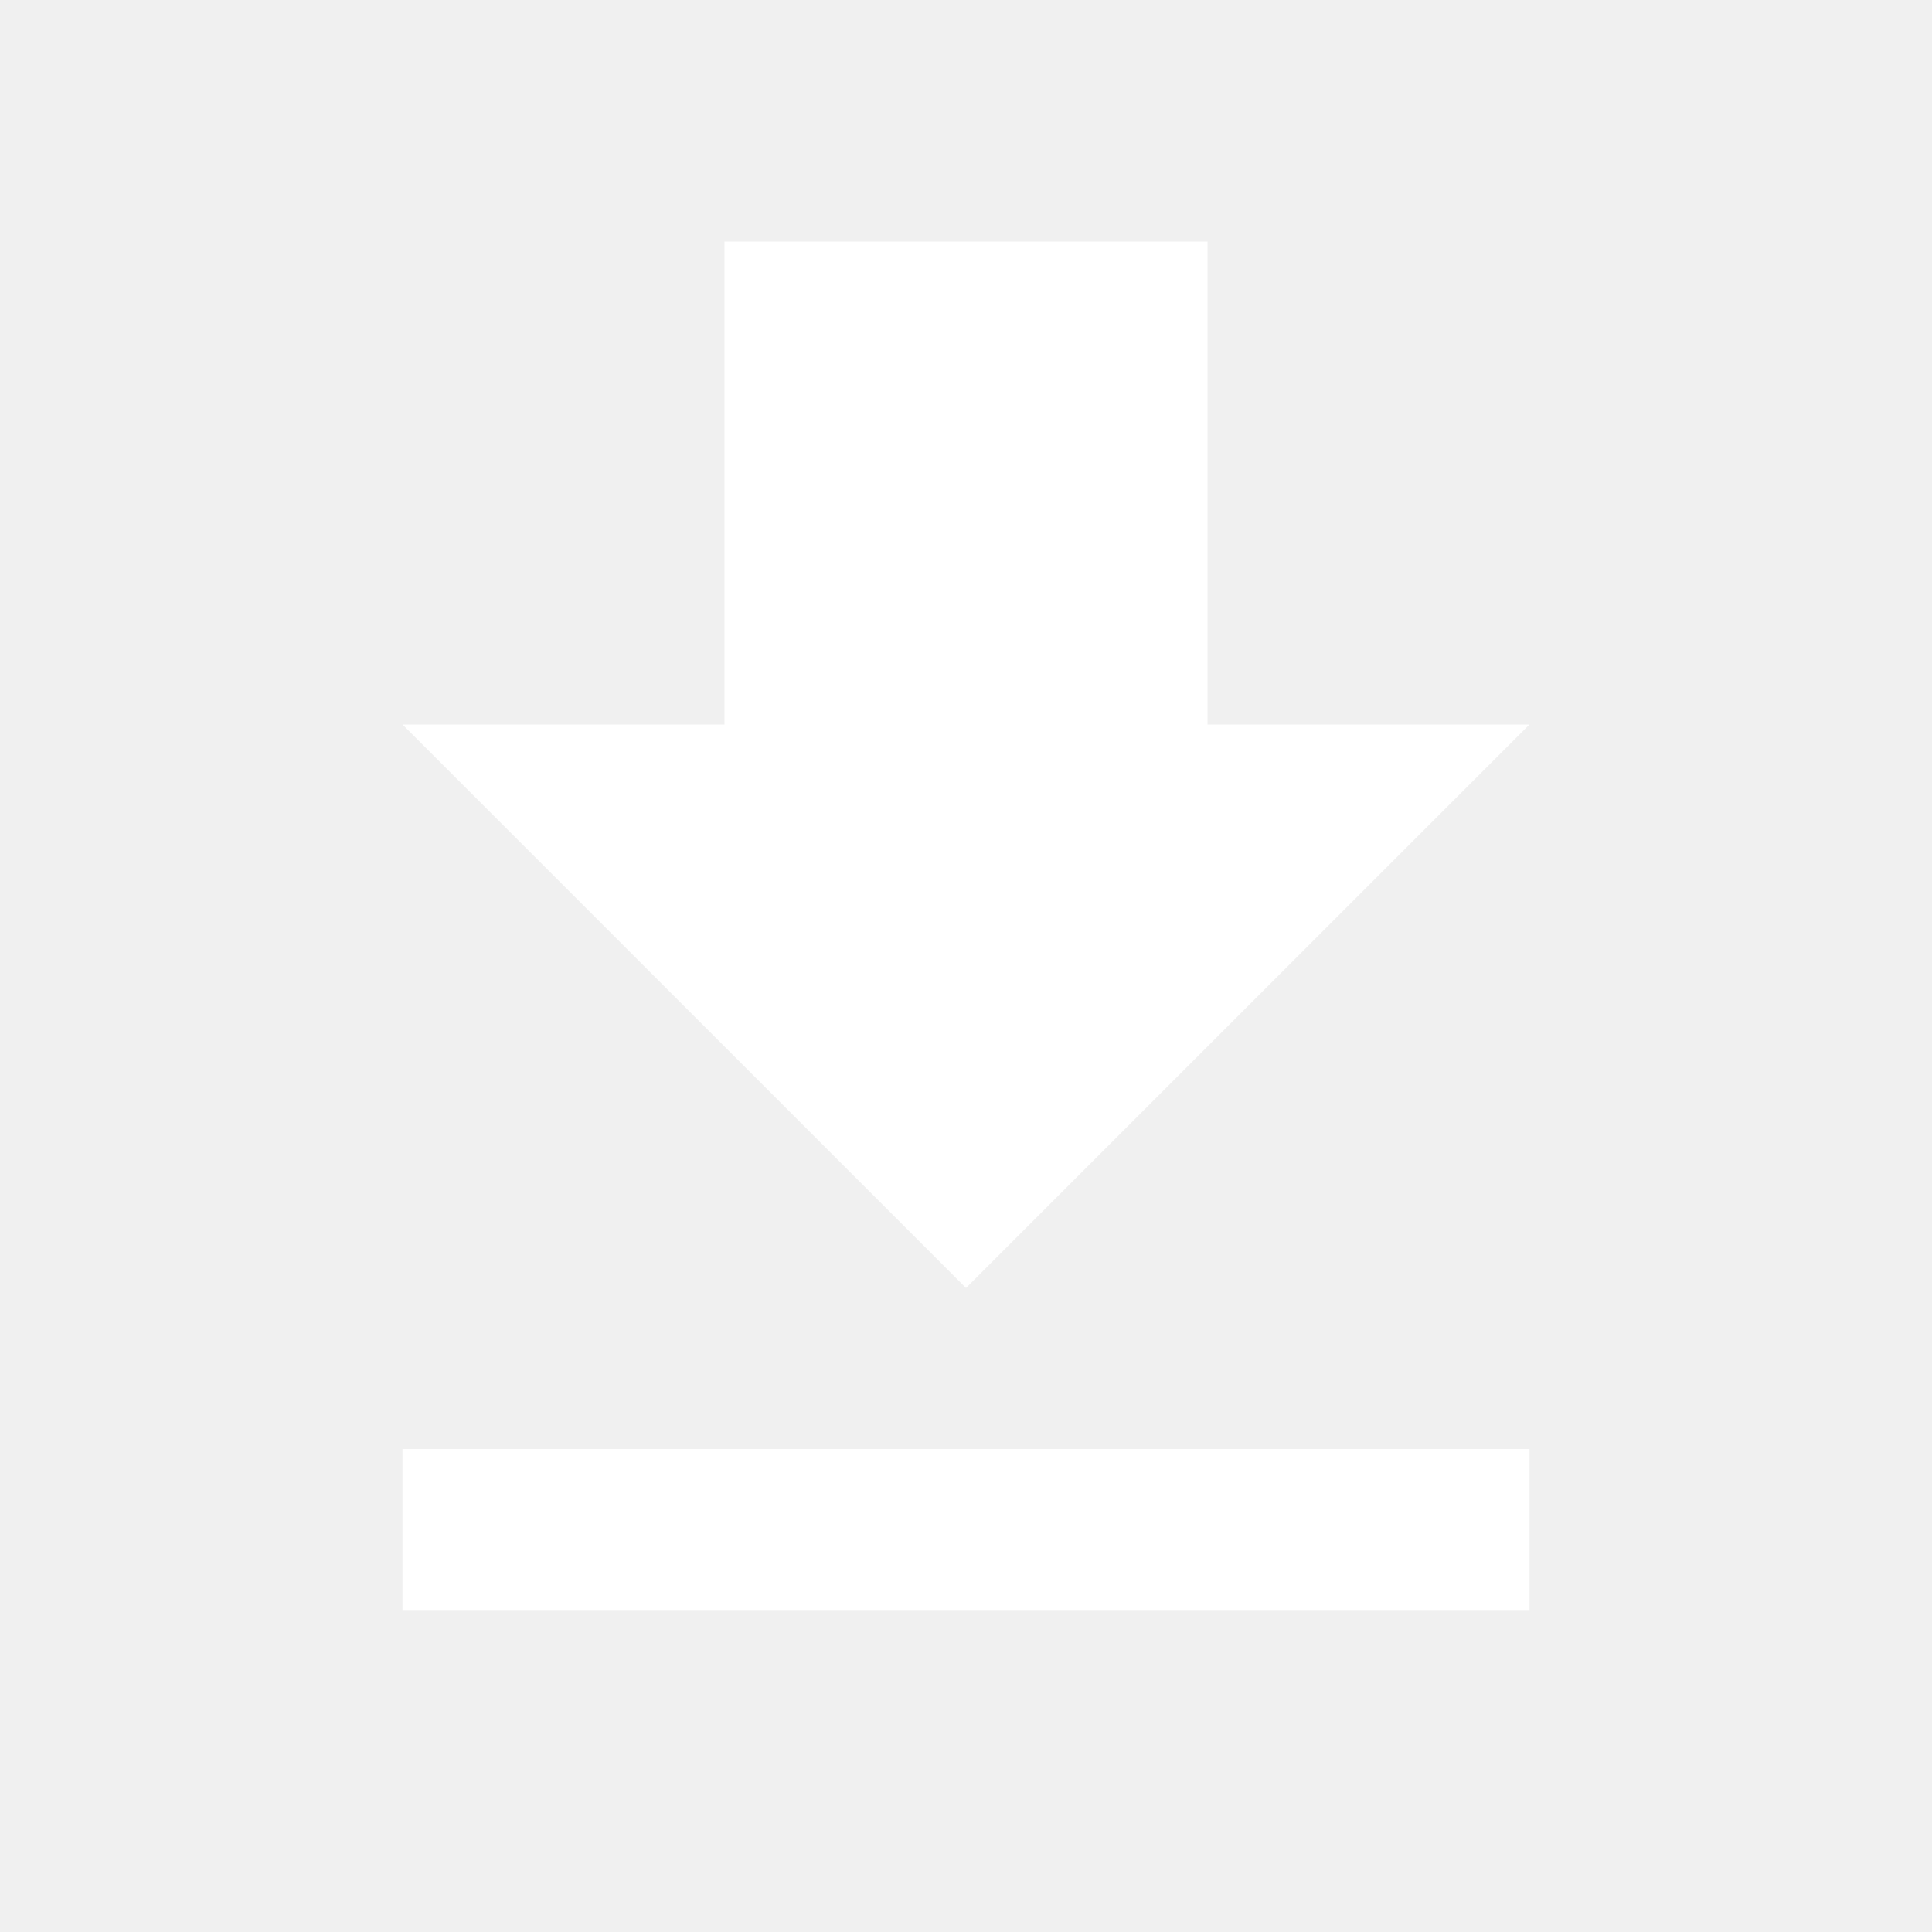
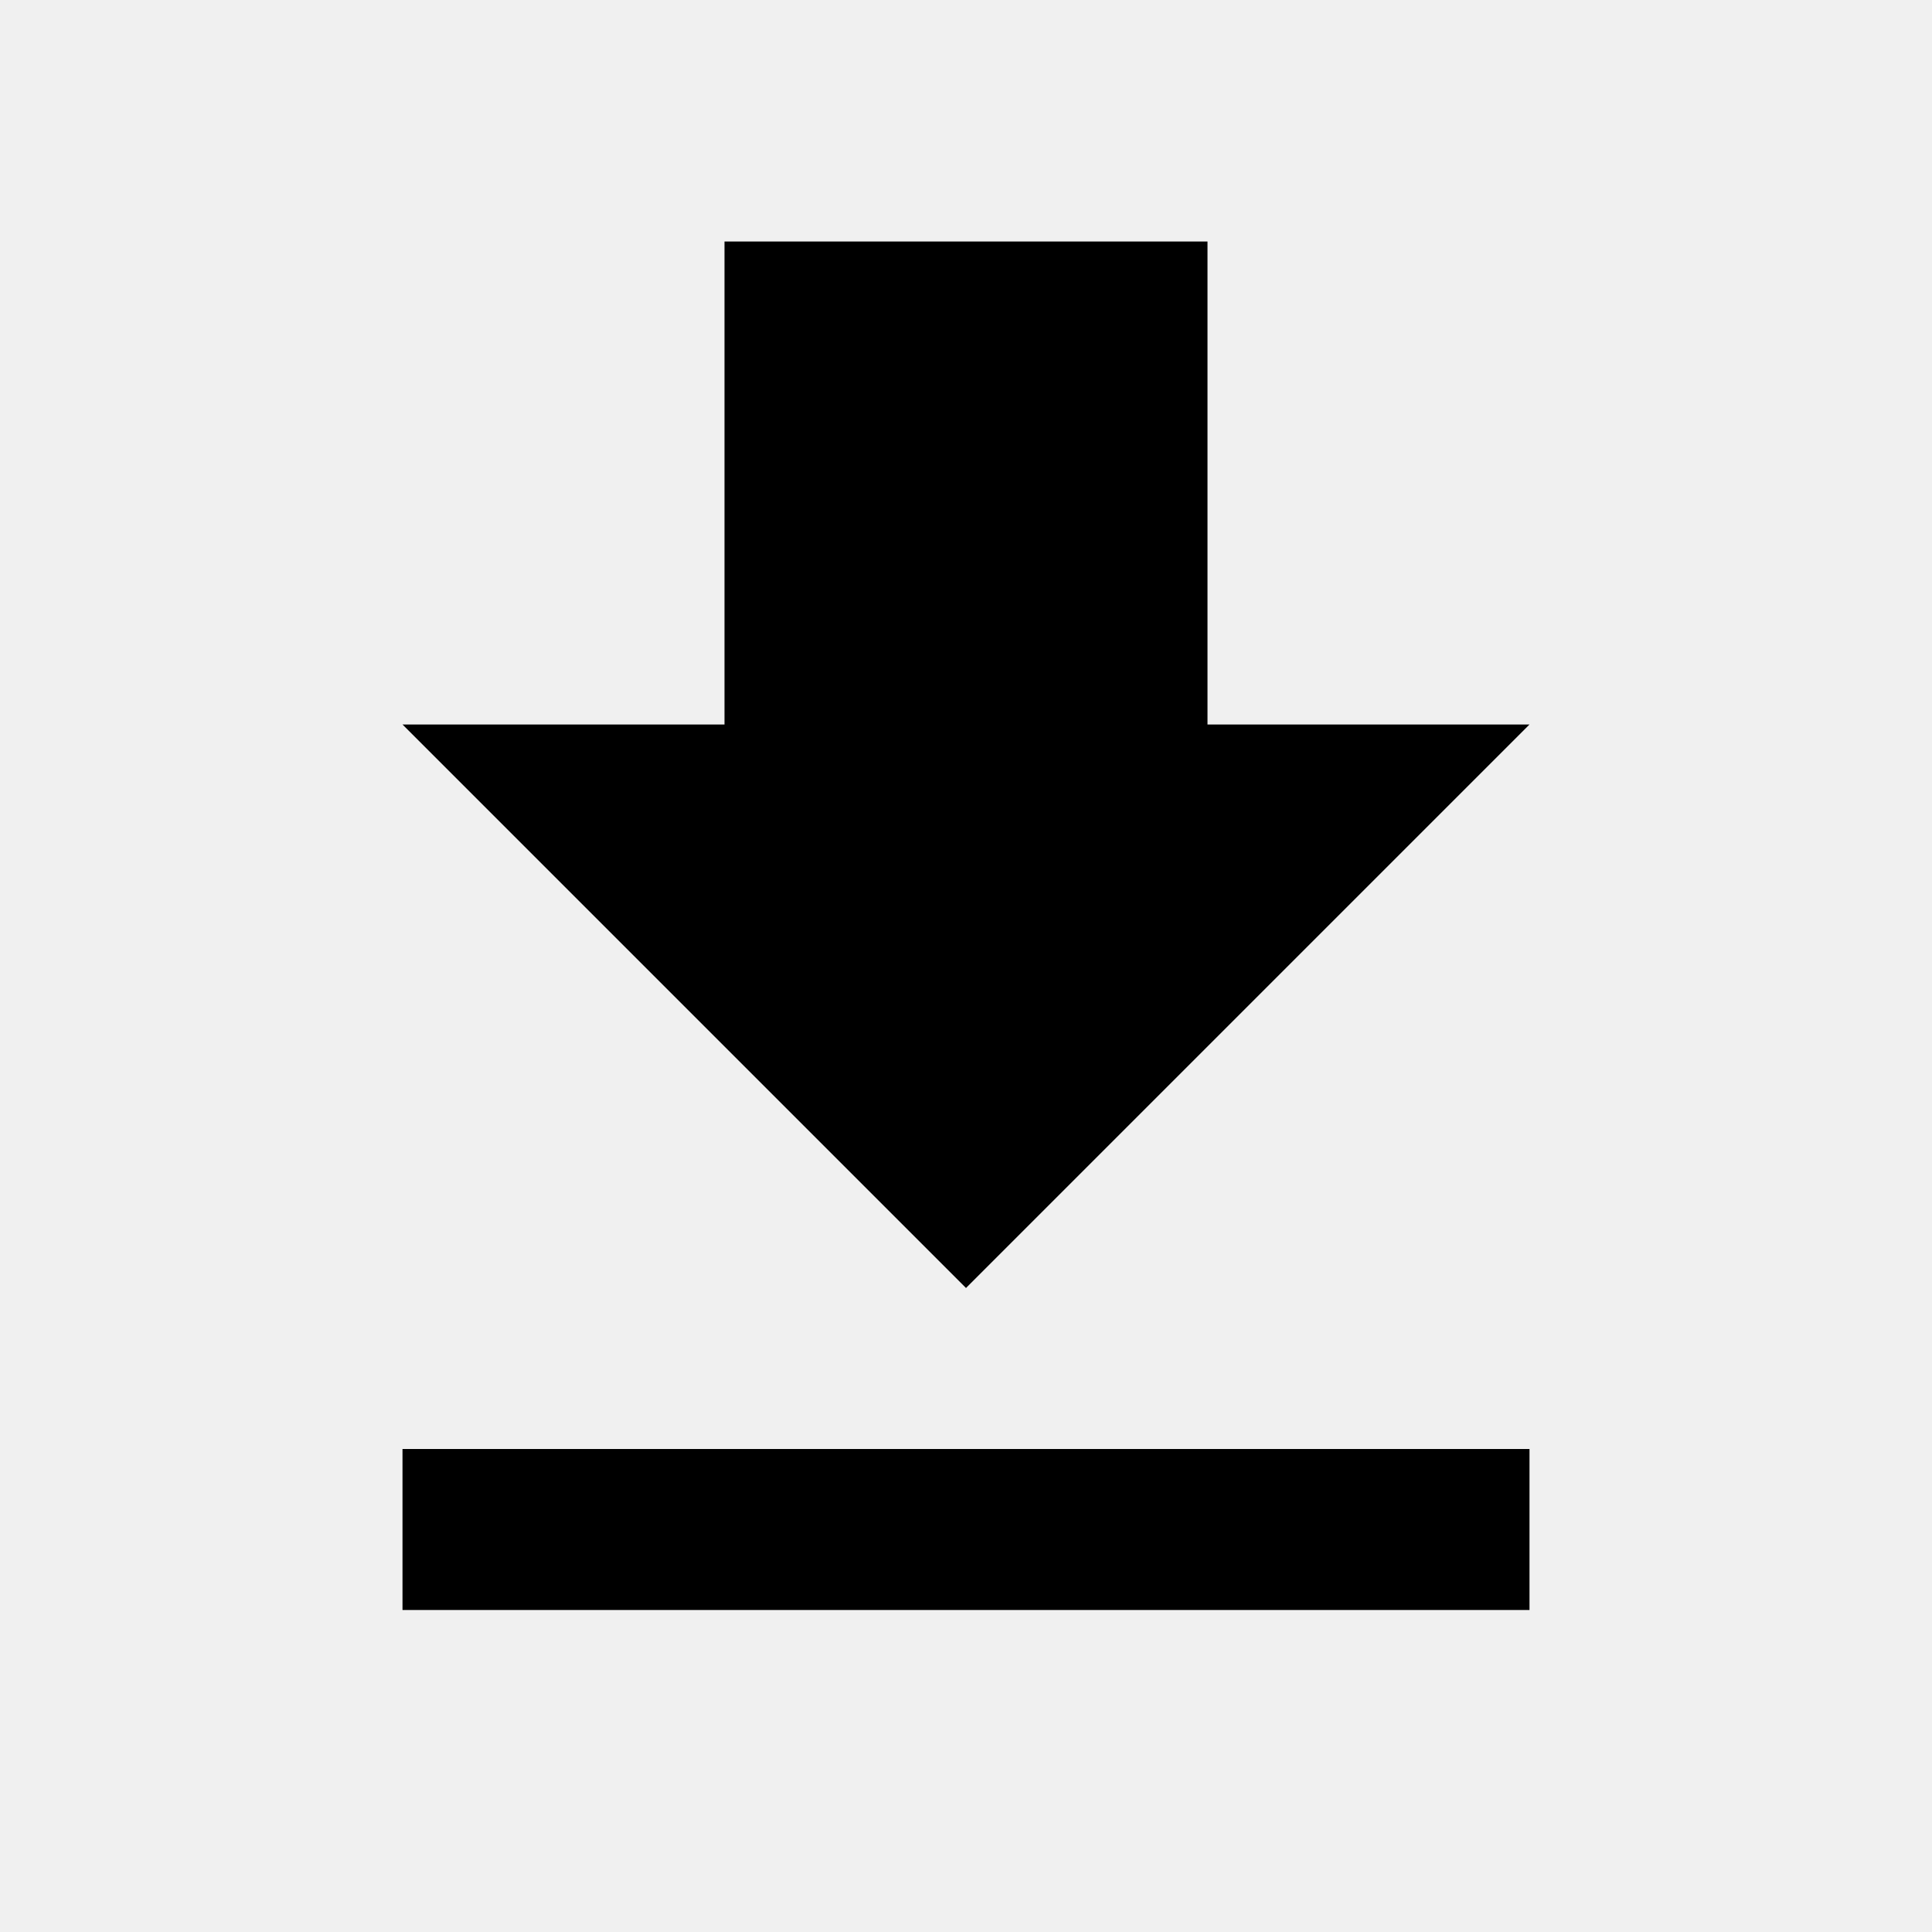
- <svg xmlns="http://www.w3.org/2000/svg" fill="#FFFFFF" height="24" viewBox="0 0 24 24" width="24">
+ <svg xmlns="http://www.w3.org/2000/svg" fill="#000000" height="24" viewBox="0 0 24 24" width="24">
  <path d="M19 9h-4V3H9v6H5l7 7 7-7zM5 18v2h14v-2H5z" />
  <path d="M0 0h24v24H0z" fill="none" />
</svg>
